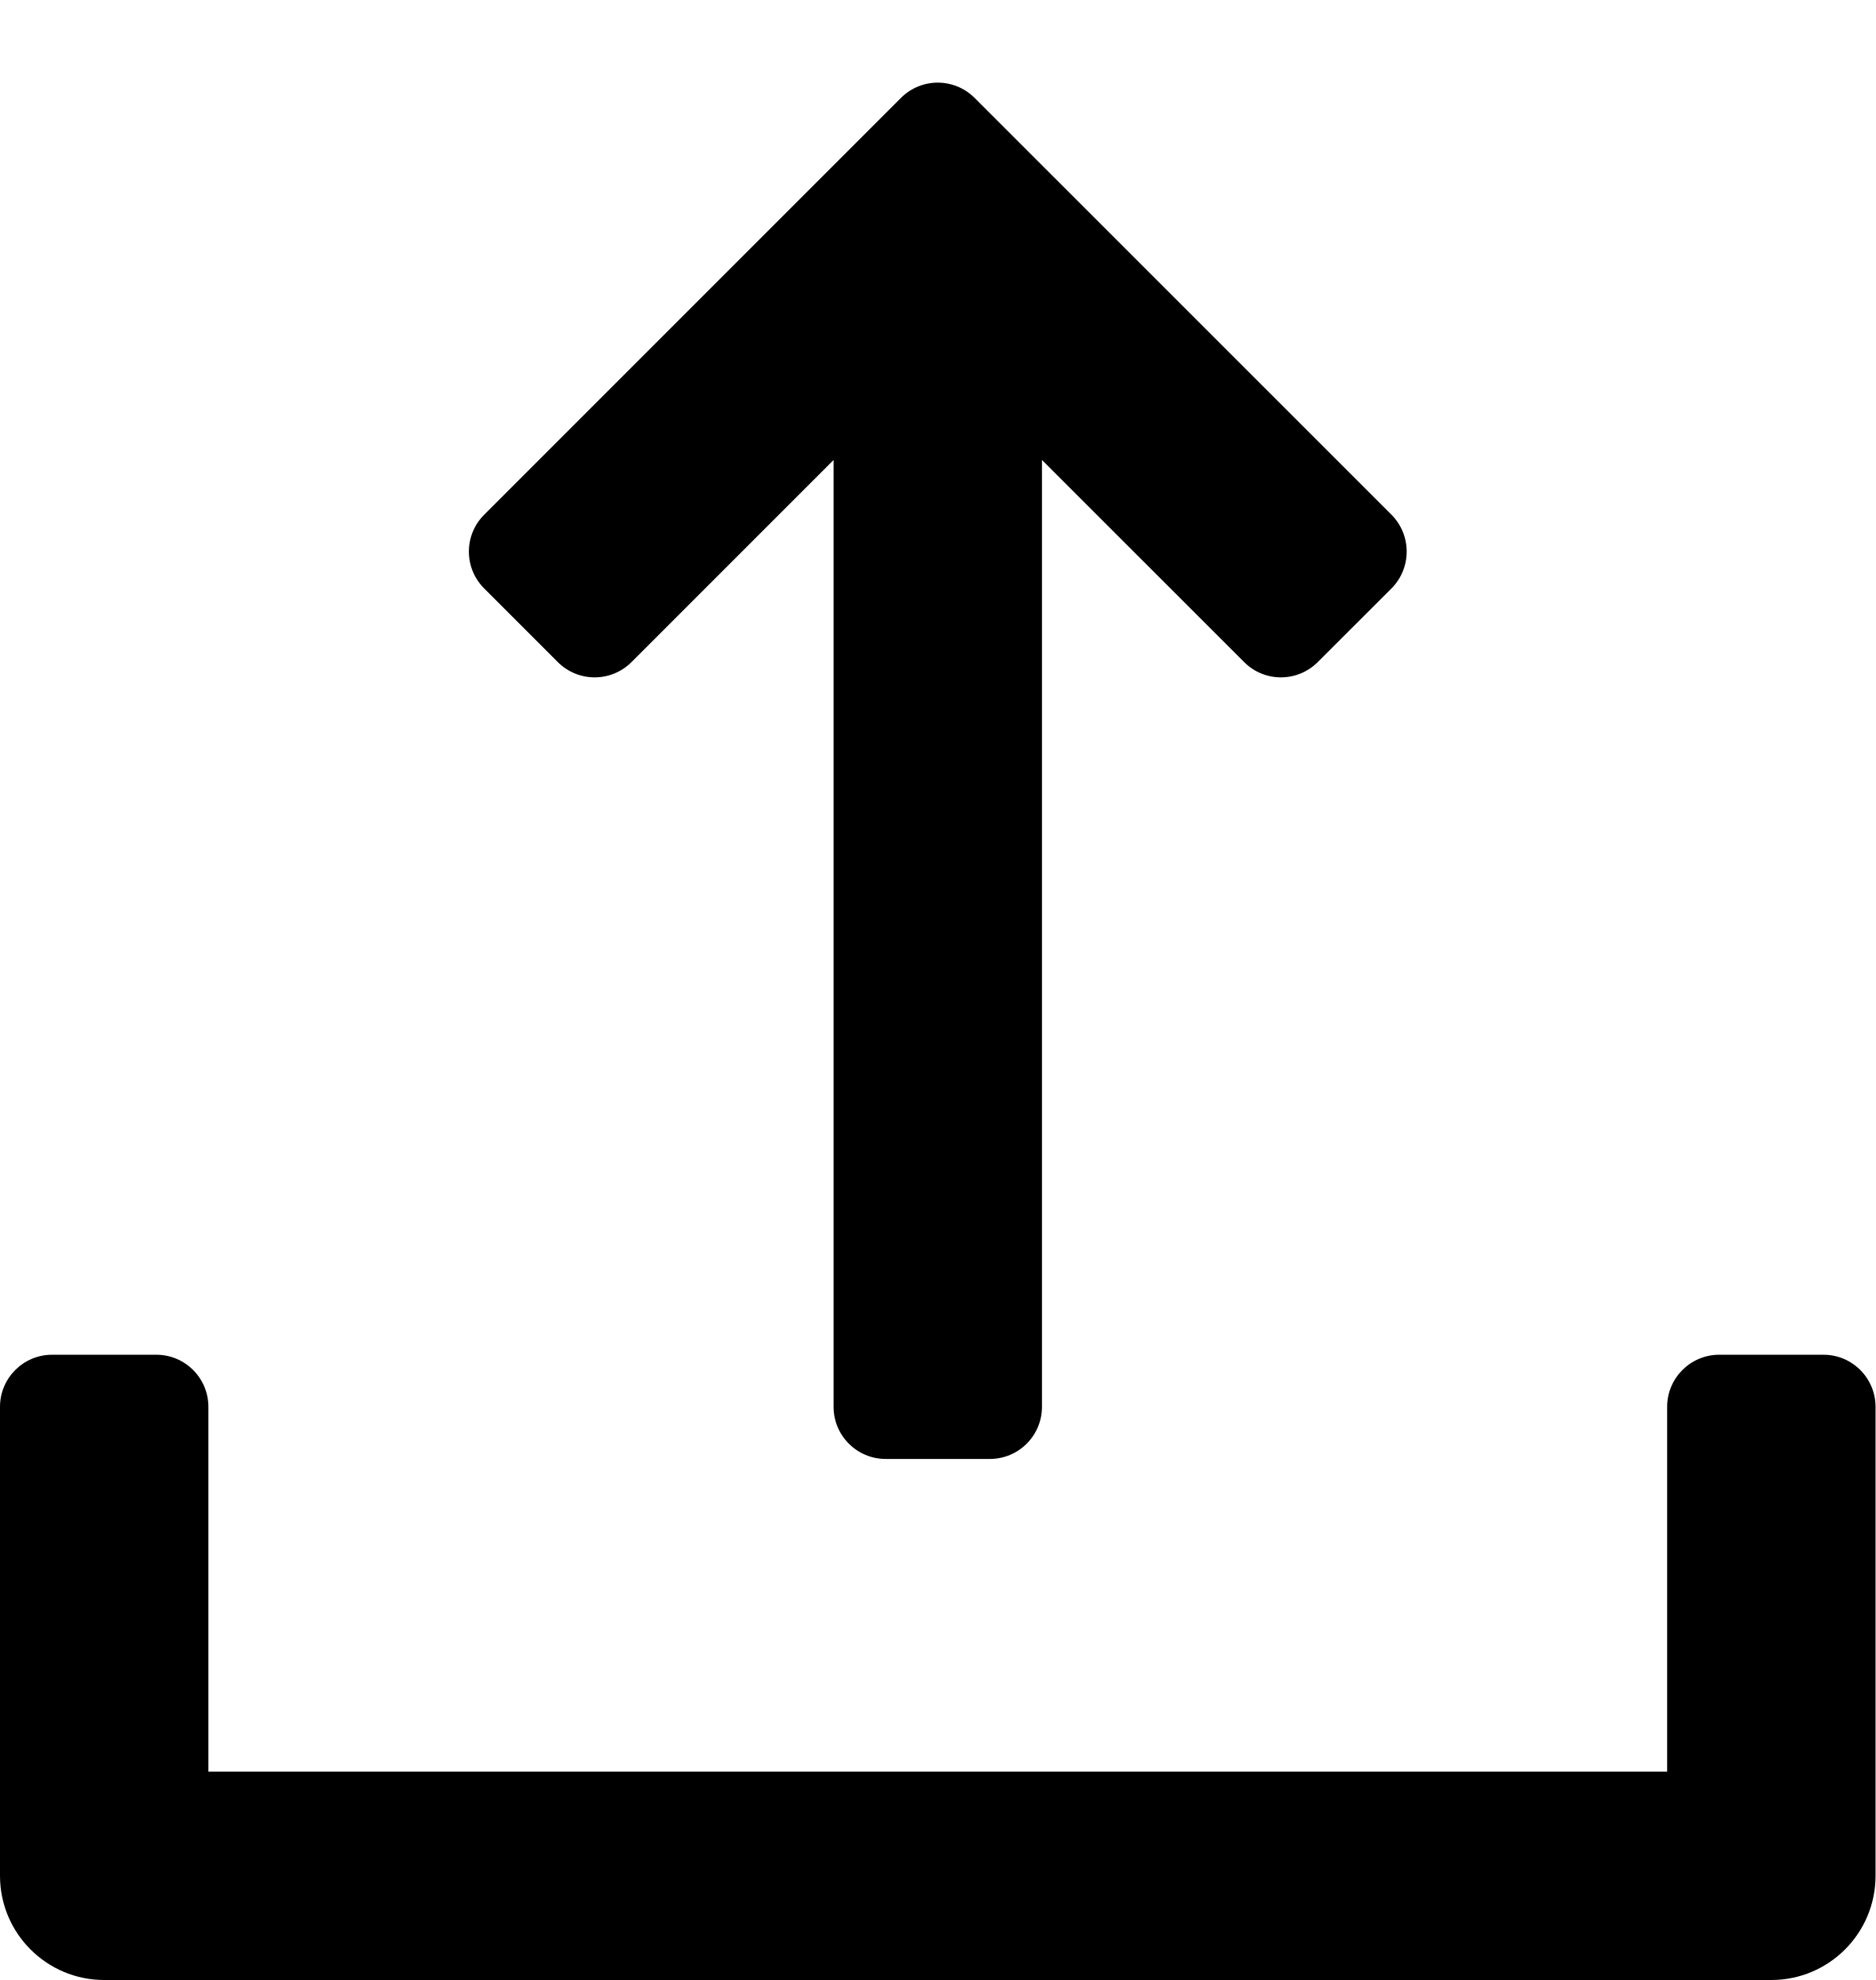
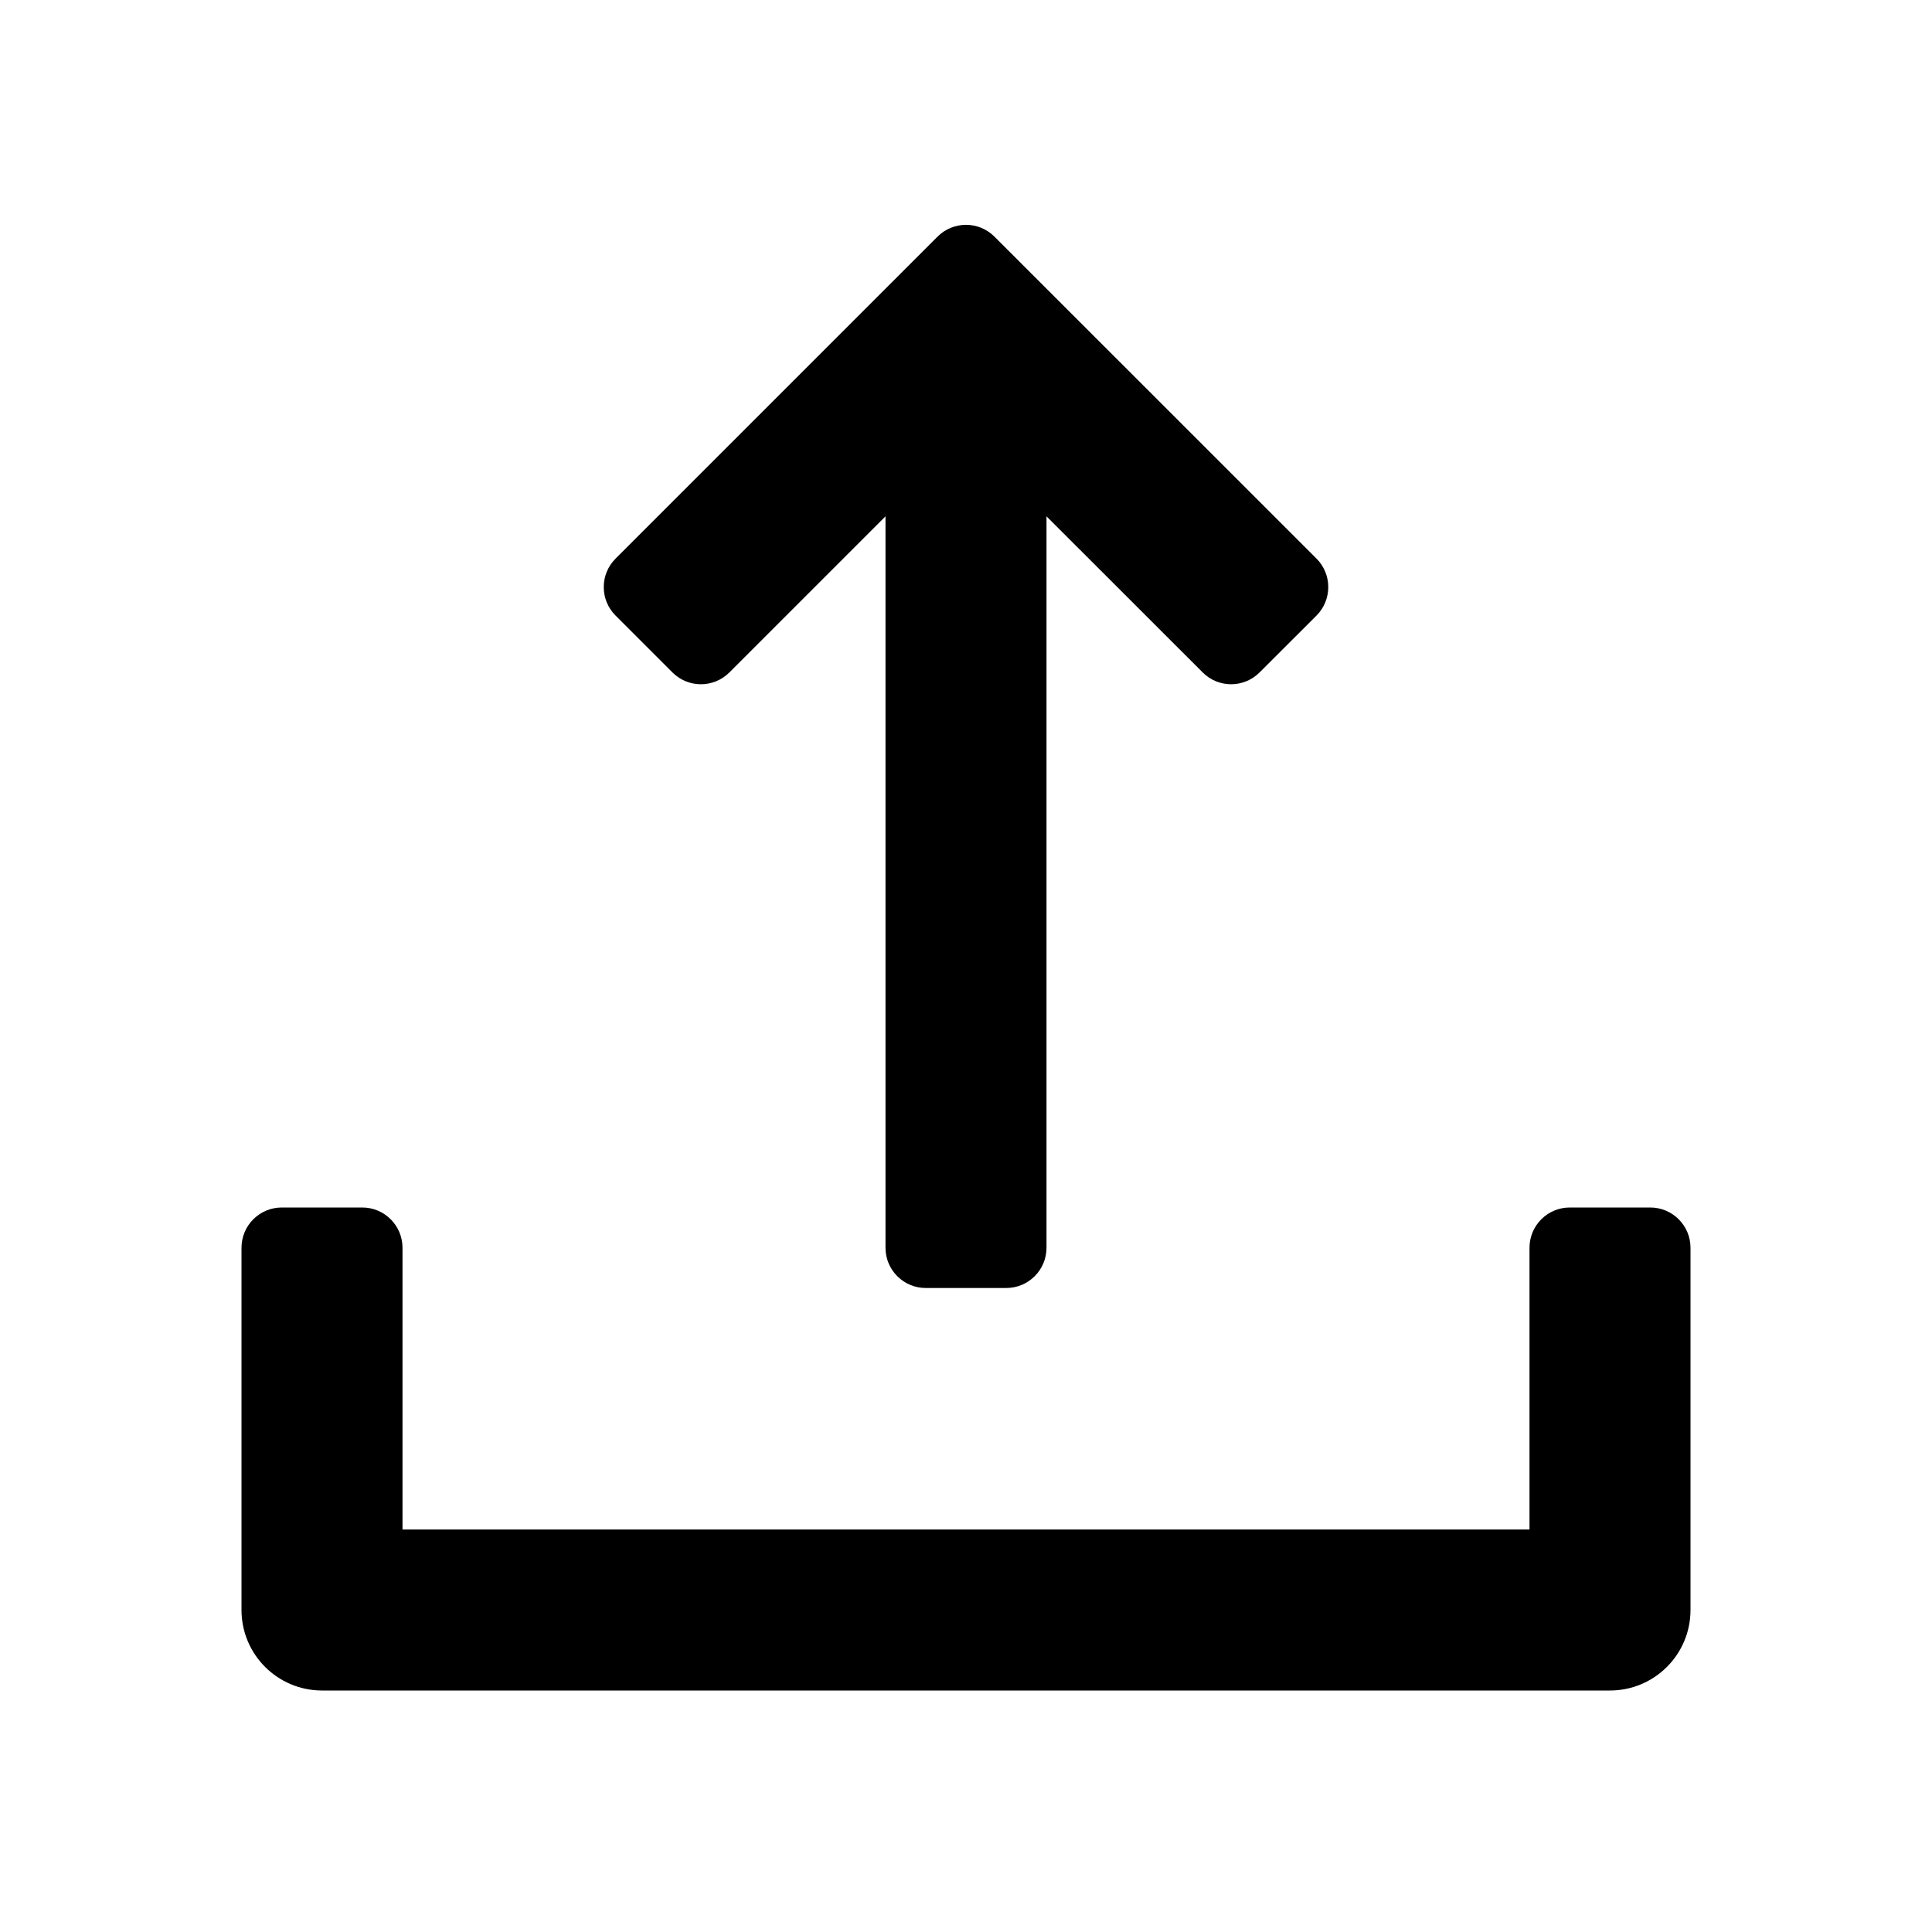
- <svg xmlns="http://www.w3.org/2000/svg" viewBox="0 0 18 19">
-   <path d="M10 4.414V13.5C10 13.776 9.776 14 9.5 14H8.5C8.224 14 8 13.776 8 13.5V4.414L6.061 6.353C5.865 6.549 5.549 6.549 5.353 6.353L4.647 5.647C4.451 5.451 4.451 5.135 4.647 4.939L8.646 0.94C8.842 0.744 9.158 0.744 9.354 0.94L13.354 4.939C13.549 5.135 13.549 5.451 13.354 5.647L12.647 6.353C12.451 6.549 12.135 6.549 11.94 6.353L10 4.414Z" />
-   <path d="M0 13.5C0 13.224 0.224 13 0.5 13H1.5C1.776 13 2 13.224 2 13.5V17H16V13.5C16 13.224 16.224 13 16.5 13H17.5C17.776 13 18 13.224 18 13.5V18C18 18.552 17.552 19 17 19H1C0.448 19 0 18.552 0 18V13.5Z" />
+ <svg xmlns="http://www.w3.org/2000/svg" viewBox="0 0 24 24">
+   <path d="M13 6.414V15.5C13 15.776 12.776 16 12.5 16H11.5C11.224 16 11 15.776 11 15.5V6.414L9.061 8.353C8.865 8.549 8.549 8.549 8.353 8.353L7.647 7.647C7.451 7.451 7.451 7.135 7.647 6.939L11.646 2.94C11.842 2.744 12.158 2.744 12.354 2.94L16.354 6.939C16.549 7.135 16.549 7.451 16.354 7.647L15.647 8.353C15.451 8.549 15.135 8.549 14.94 8.353L13 6.414Z" />
+   <path d="M3 15.5C3 15.224 3.224 15 3.5 15H4.5C4.776 15 5 15.224 5 15.5V19H19V15.5C19 15.224 19.224 15 19.5 15H20.5C20.776 15 21 15.224 21 15.5V20C21 20.552 20.552 21 20 21H4C3.448 21 3 20.552 3 20V15.5Z" />
</svg>
